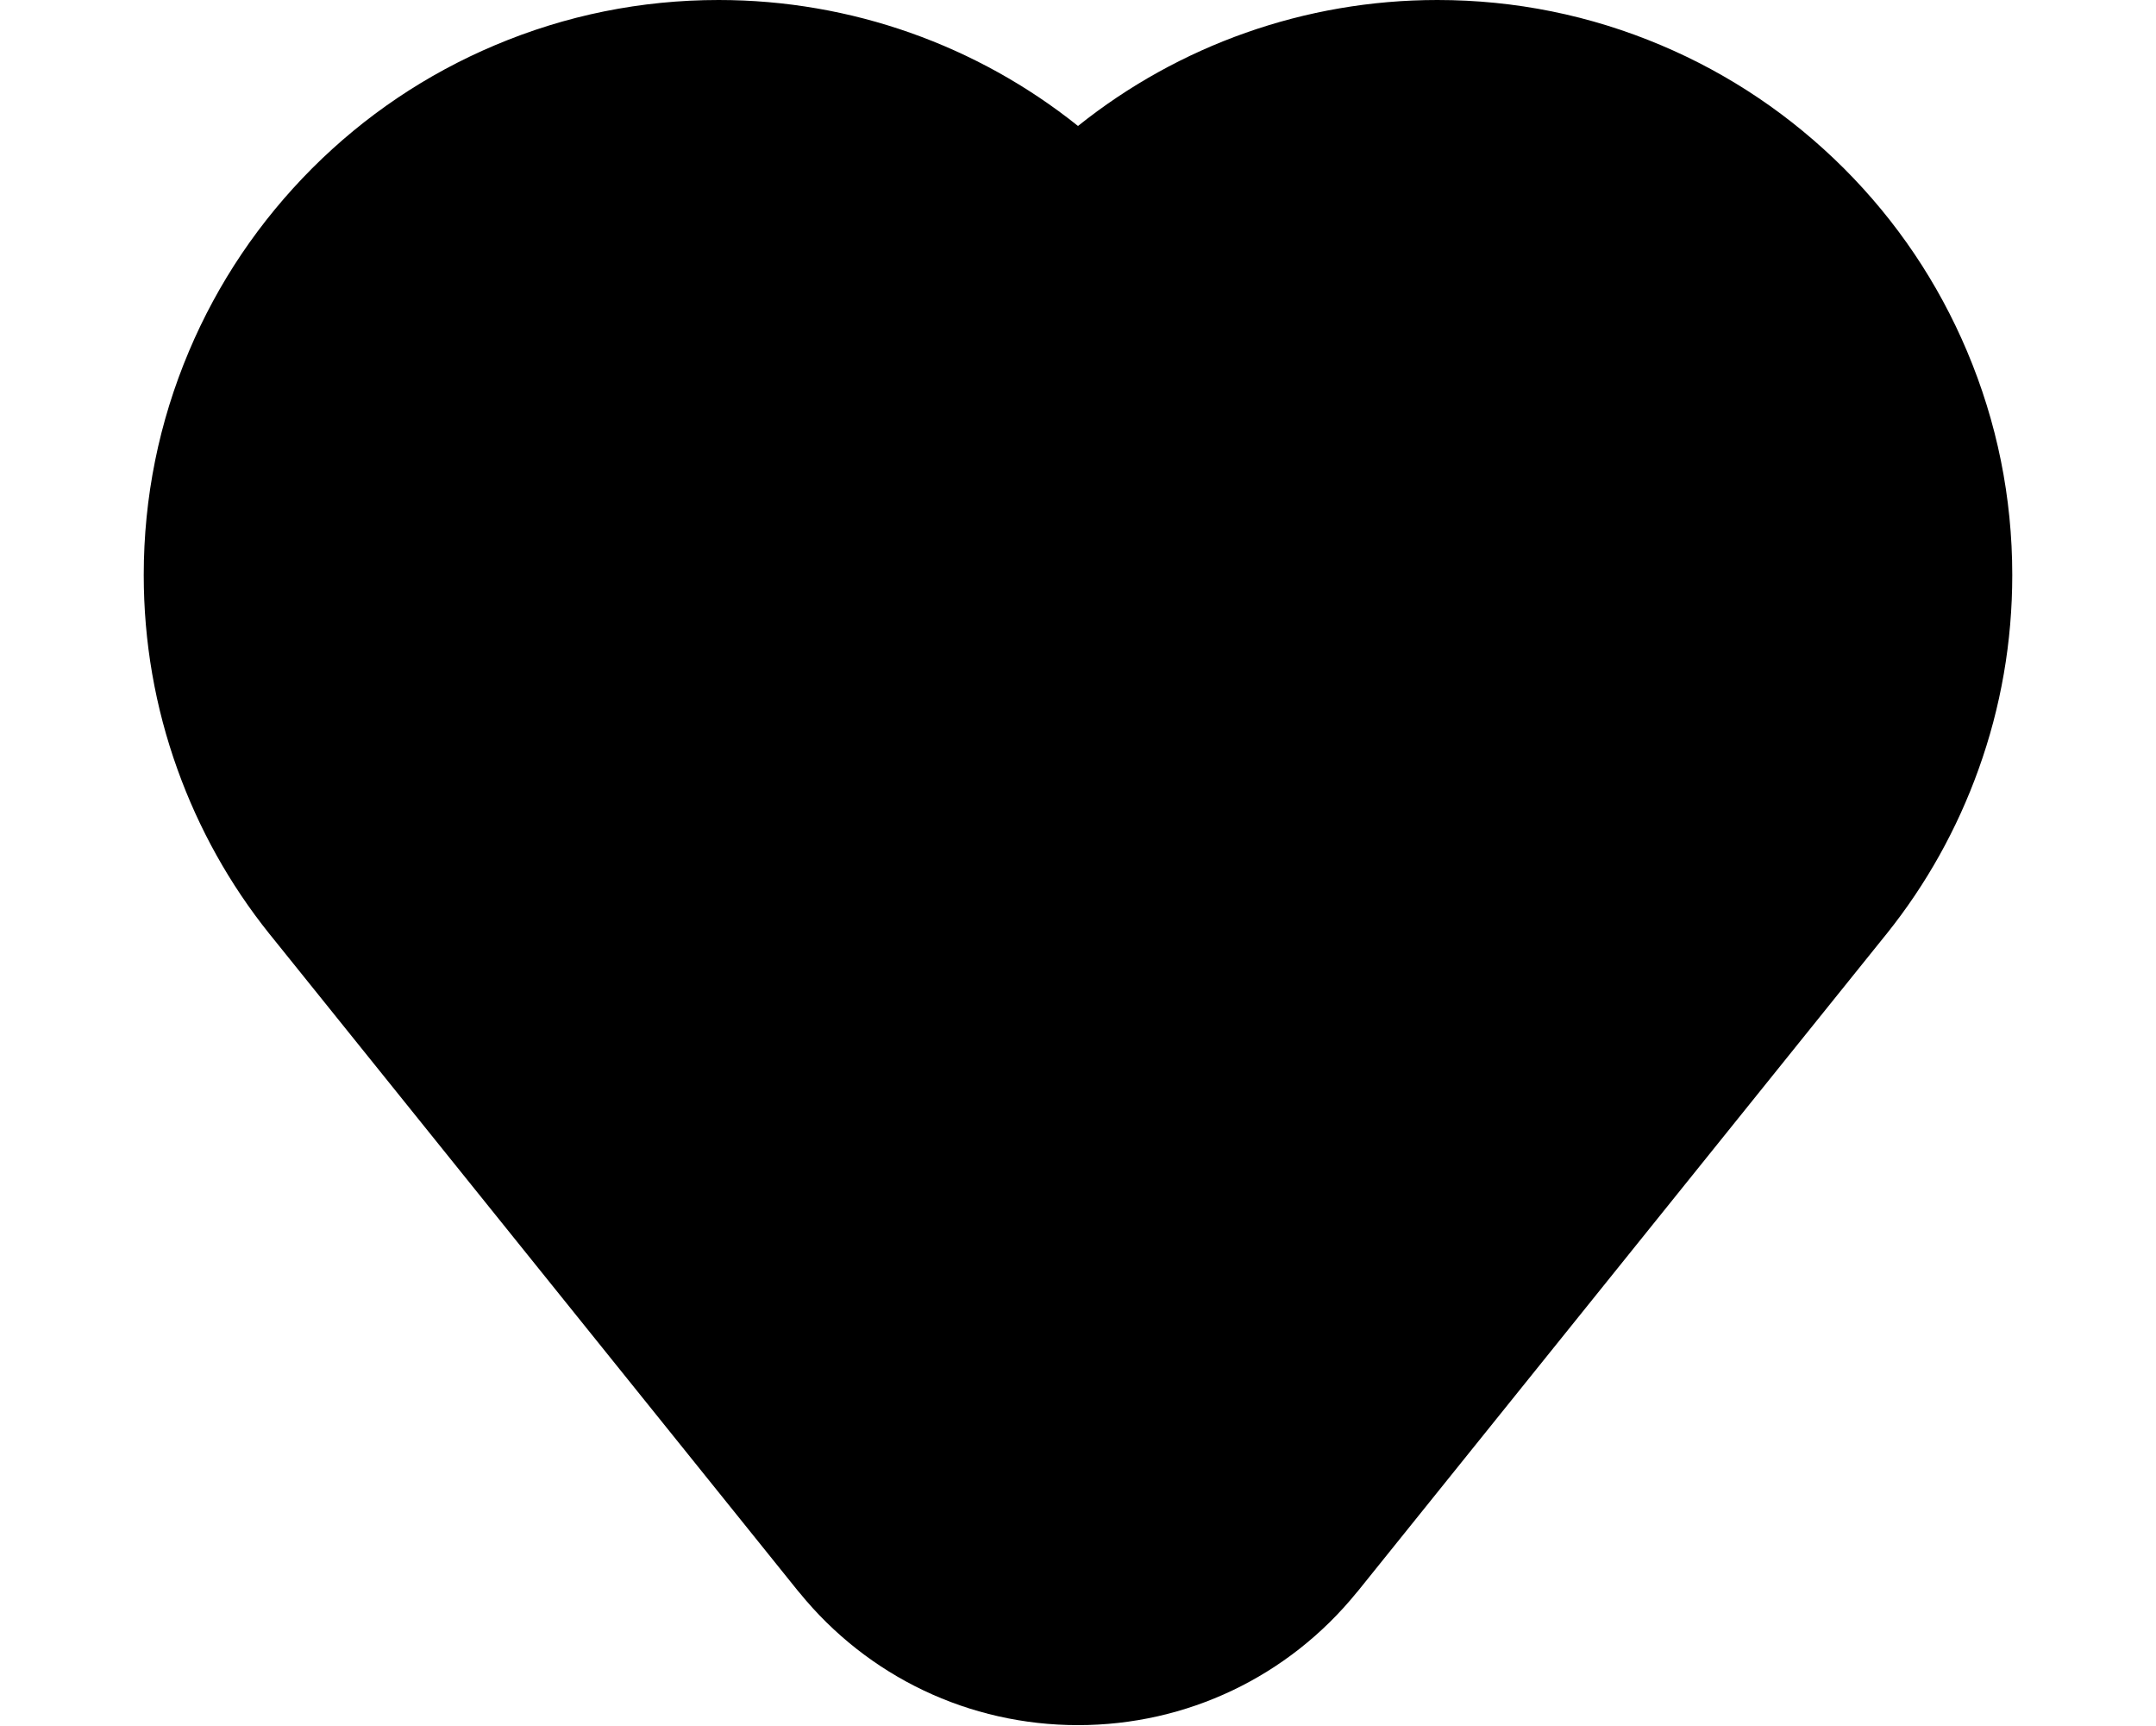
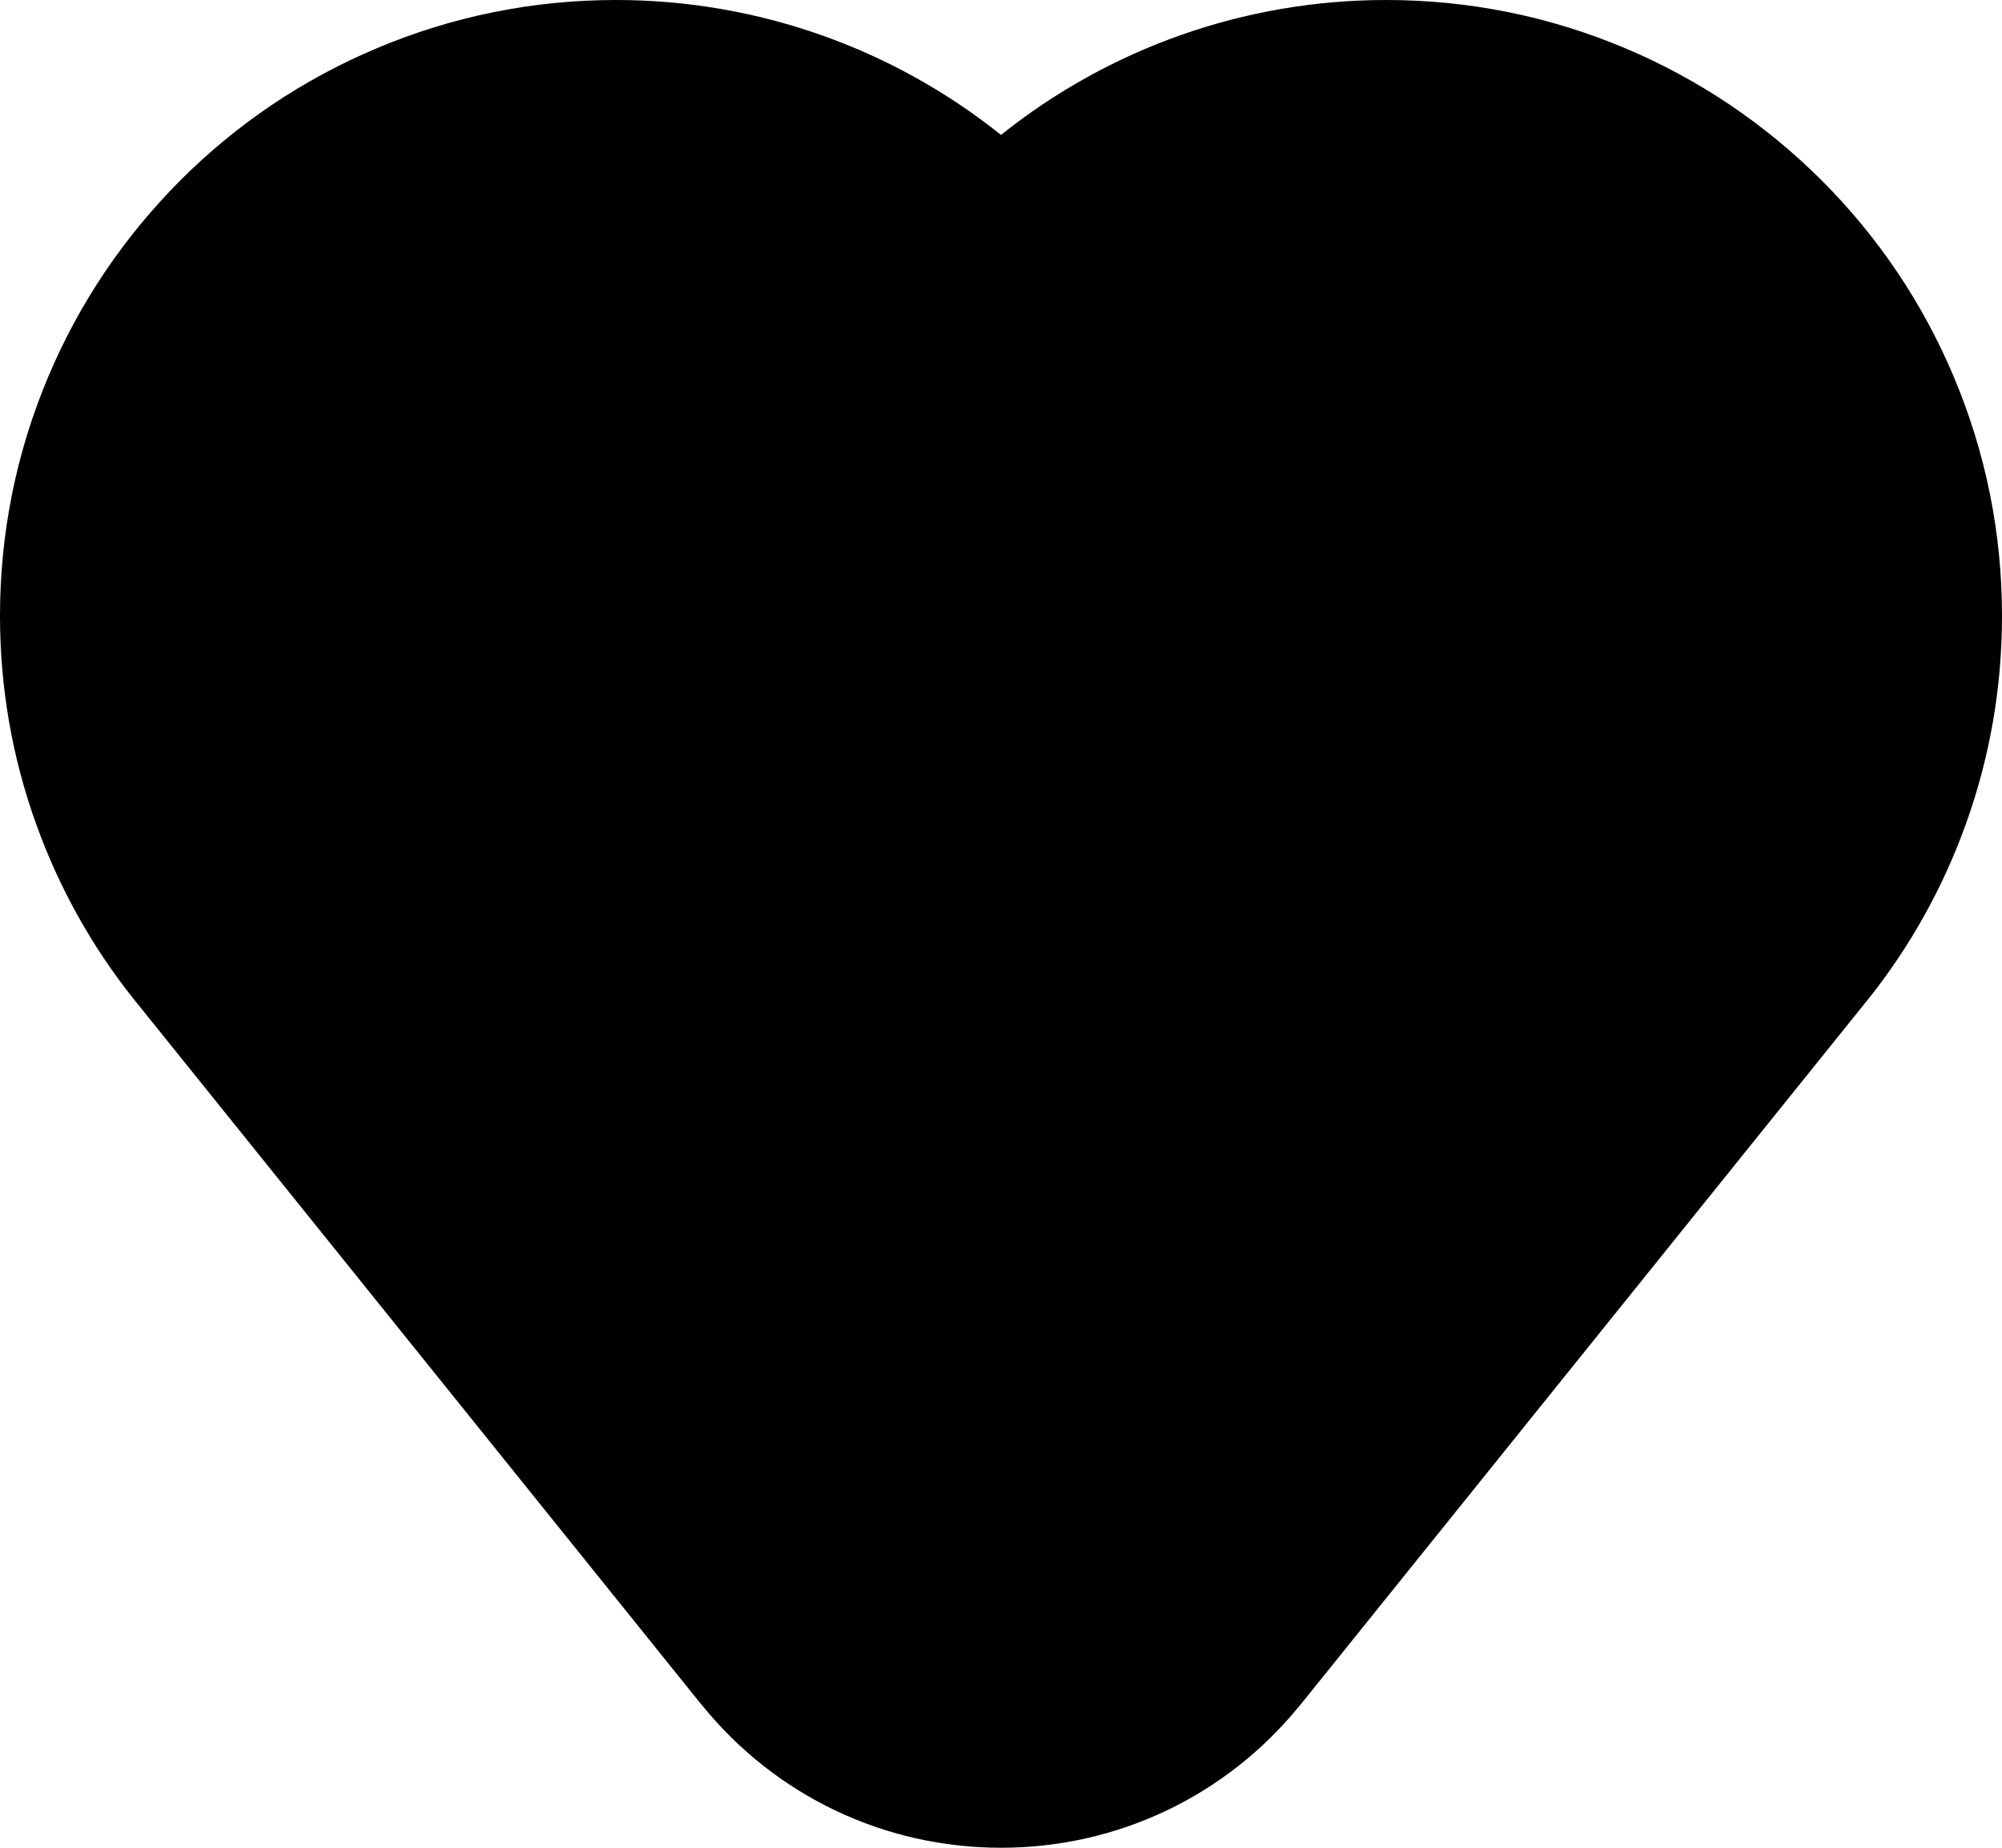
- <svg xmlns="http://www.w3.org/2000/svg" version="1.1" x="0px" y="0px" viewBox="0 0 1200 960" enable-background="new 0 0 1200 960" xml:space="preserve">
+ <svg xmlns="http://www.w3.org/2000/svg" version="1.1" x="0px" y="0px" viewBox="0 0 1040 960" enable-background="new 0 0 1040 960" xml:space="preserve">
  <g id="row-4">
+     <g id="upload">
+ 	</g>
    <g id="menu">
	</g>
    <g id="gear">
	</g>
    <g id="external">
	</g>
    <g id="graph">
	</g>
+   </g>
+   <g id="row-3">
    <g id="alert">
	</g>
    <g id="expand">
	</g>
    <g id="collapse">
	</g>
    <g id="colections">
	</g>
    <g id="briefcase">
	</g>
-   </g>
-   <g id="row-3">
    <g id="flag">
	</g>
    <g id="flag-small">
	</g>
    <g id="signpost">
	</g>
    <g id="info-card">
	</g>
    <g id="journal">
	</g>
    <g id="network">
	</g>
    <g id="trash">
	</g>
    <g id="card">
	</g>
    <g id="browser">
	</g>
    <g id="arrows">
	</g>
    <g id="arrow-left-rod">
	</g>
+   </g>
+   <g id="row-2">
    <g id="arrow-right-rod">
	</g>
    <g id="arrow-up-short">
	</g>
    <g id="arrow-down-short">
	</g>
-   </g>
-   <g id="row-2">
    <g id="heart-full">
-       <path d="M600,960c-60.5,0-117-26.9-155.1-73.8c-0.2-0.3-0.5-0.6-0.7-0.8L150.7,520.6c-0.3-0.4-0.6-0.7-0.9-1.1    c-22-27.5-39.1-58.2-51-91.3C86.3,393.5,80,357.1,80,320c0-43.2,8.5-85.1,25.2-124.6c16.1-38.1,39.2-72.3,68.5-101.7    c29.4-29.4,63.6-52.4,101.7-68.5C314.9,8.5,356.8,0,400,0c73.8,0,144,25.3,200,70.1C656,25.3,726.2,0,800,0    c43.2,0,85.1,8.5,124.6,25.2c38.1,16.1,72.3,39.2,101.7,68.5c29.4,29.4,52.4,63.6,68.5,101.7c16.7,39.5,25.2,81.4,25.2,124.6    c0,37.1-6.3,73.5-18.8,108.2c-11.9,33.1-29,63.8-51,91.3c-0.3,0.4-0.6,0.7-0.9,1.1L755.8,885.4c-0.2,0.3-0.5,0.6-0.7,0.8    C717,933.1,660.5,960,600,960z" />
+       <path d="M520,960c-60.5,0-117-26.9-155.1-73.8c-0.2-0.3-0.5-0.6-0.7-0.8L70.7,520.6c-0.3-0.4-0.6-0.7-0.9-1.1    c-22-27.5-39.1-58.2-51-91.3C6.3,393.5,0,357.1,0,320c0-43.2,8.5-85.1,25.2-124.6c16.1-38.1,39.2-72.3,68.5-101.7    c29.4-29.4,63.6-52.4,101.7-68.5C234.9,8.5,276.8,0,320,0c73.8,0,144,25.3,200,70.1C576,25.3,646.2,0,720,0    c43.2,0,85.1,8.5,124.6,25.2c38.1,16.1,72.3,39.2,101.7,68.5c29.4,29.4,52.4,63.6,68.5,101.7c16.7,39.5,25.2,81.4,25.2,124.6    c0,37.1-6.3,73.5-18.8,108.2c-11.9,33.1-29,63.8-51,91.3c-0.3,0.4-0.6,0.7-0.9,1.1L675.8,885.4c-0.2,0.3-0.5,0.6-0.7,0.8    C637,933.1,580.5,960,520,960z" />
    </g>
    <g id="balloon-comments-inline">
	</g>
    <g id="balloon-comments">
	</g>
    <g id="check">
	</g>
    <g id="balloon-topic">
	</g>
    <g id="persons">
	</g>
    <g id="groups">
	</g>
    <g id="building-big">
	</g>
    <g id="person-card-2">
	</g>
    <g id="person-card-3">
	</g>
    <g id="plus">
	</g>
    <g id="arrow-right-long">
	</g>
    <g id="arrow-left-long">
	</g>
+   </g>
+   <g id="row-1">
    <g id="heart-inline">
	</g>
-   </g>
-   <g id="row-1">
    <g id="close-short">
	</g>
    <g id="hash">
	</g>
    <g id="people">
	</g>
    <g id="building-small">
	</g>
    <g id="person">
	</g>
    <g id="close-long">
	</g>
    <g id="post">
	</g>
    <g id="star">
	</g>
    <g id="heart">
	</g>
    <g id="link">
	</g>
    <g id="camera">
	</g>
    <g id="balloon-text">
	</g>
    <g id="pin">
	</g>
    <g id="clock">
	</g>
  </g>
  <g id="guides">
</g>
</svg>
